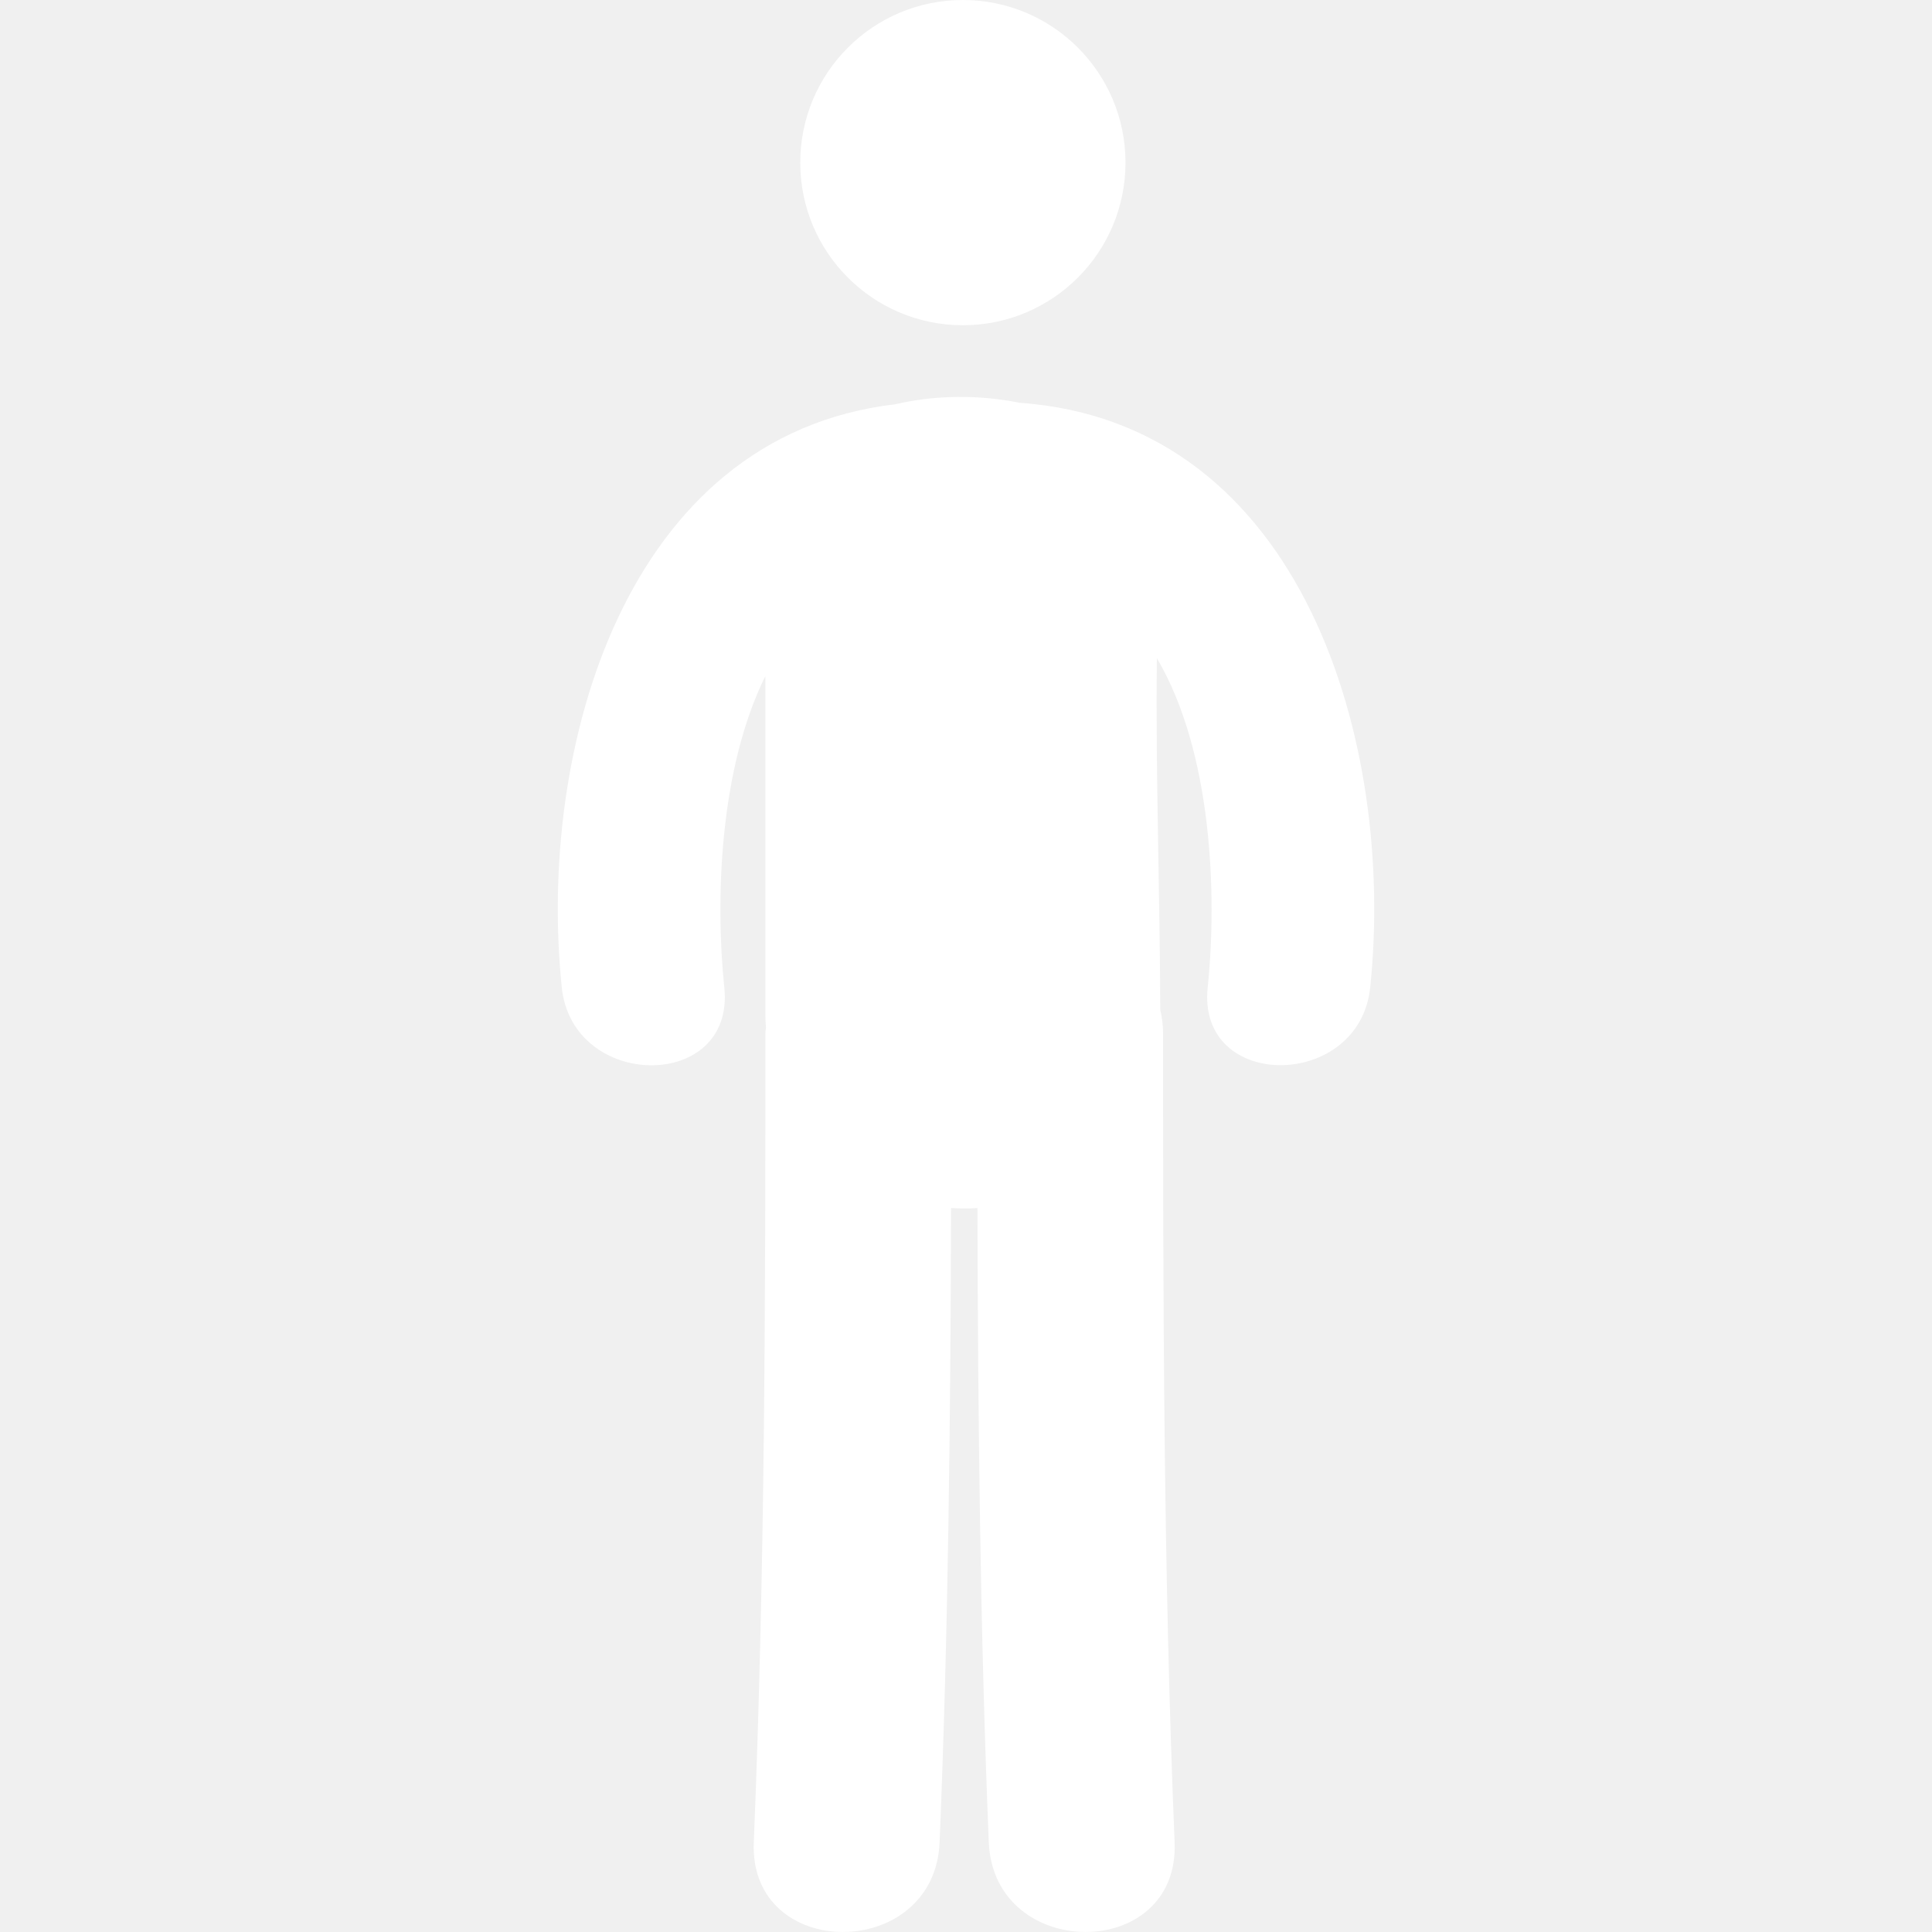
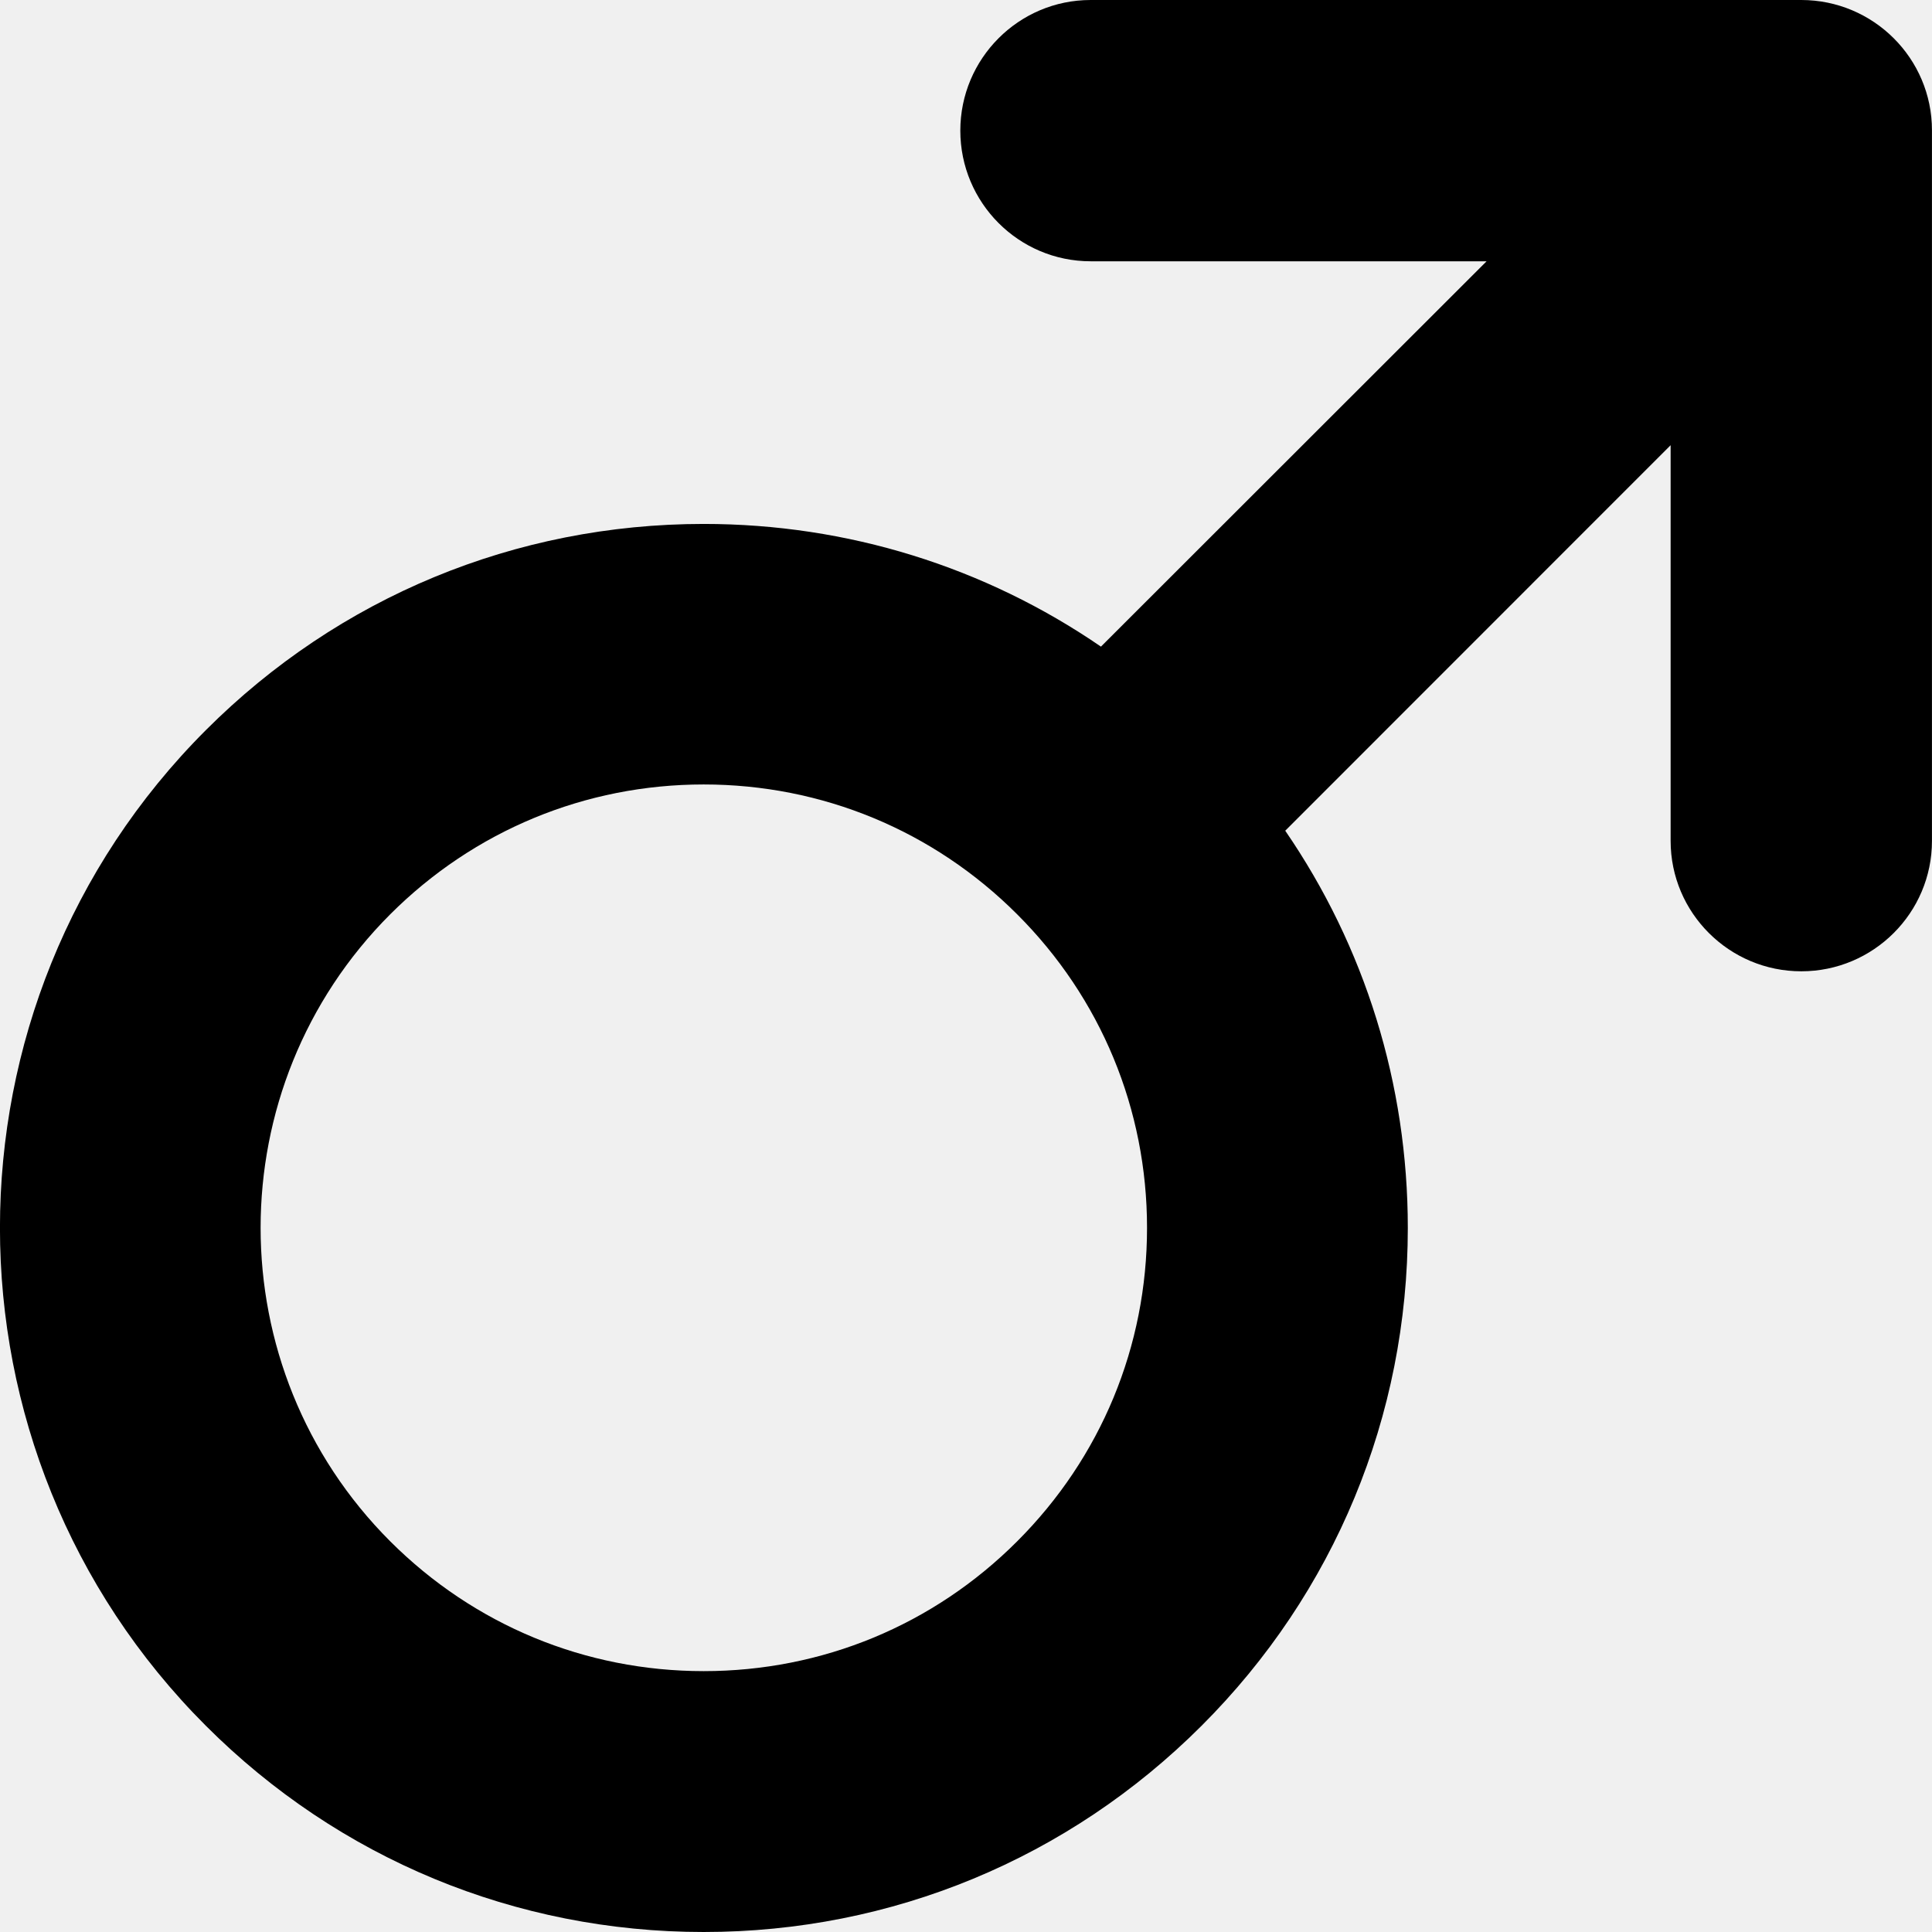
- <svg xmlns="http://www.w3.org/2000/svg" version="1.1" id="Capa_1" x="0px" y="0px" viewBox="0 0 53.545 53.545" style="enable-background:new 0 0 53.545 53.545;" xml:space="preserve" width="512px" height="512px">
+ <svg xmlns="http://www.w3.org/2000/svg" version="1.1" id="Capa_1" x="0px" y="0px" width="45.57px" height="45.57px" viewBox="0 0 45.57 45.57" style="enable-background:new 0 0 45.57 45.57;" xml:space="preserve">
  <g>
-     <g>
-       <circle cx="26.686" cy="4.507" r="4.507" fill="#FFFFFF" />
-       <path d="M28.256,11.163c-1.123-0.228-2.344-0.218-3.447,0.042c-7.493,0.878-9.926,9.551-9.239,16.164    c0.298,2.859,4.805,2.889,4.504,0c-0.25-2.41-0.143-6.047,1.138-8.632c0,3.142,0,6.284,0,9.425c0,0.111,0.011,0.215,0.016,0.322    c-0.003,0.051-0.015,0.094-0.015,0.146c0,7.479-0.013,14.955-0.322,22.428c-0.137,3.322,5.014,3.309,5.15,0    c0.242-5.857,0.303-11.717,0.317-17.578c0.244,0.016,0.488,0.016,0.732,0.002c0.015,5.861,0.074,11.721,0.314,17.576    c0.137,3.309,5.288,3.322,5.15,0c-0.309-7.473-0.32-14.949-0.32-22.428c0-0.232-0.031-0.443-0.078-0.646    c-0.007-3.247-0.131-6.497-0.093-9.742c1.534,2.597,1.674,6.558,1.408,9.125c-0.302,2.887,4.206,2.858,4.504,0    C38.678,20.617,36.128,11.719,28.256,11.163z" fill="#FFFFFF" />
-     </g>
+     <path d="M42.486,0h-16.76c-1.699,0-3.075,1.383-3.075,3.081c0,1.698,1.375,3.082,3.075,3.082h9.338l-9.096,9.089   c-2.738-1.879-5.977-2.894-9.37-2.894c-4.437,0-8.606,1.726-11.742,4.863c-6.476,6.474-6.476,17.009,0,23.485   c3.136,3.137,7.306,4.864,11.742,4.864c4.436,0,8.606-1.729,11.743-4.864c3.139-3.136,4.865-7.308,4.865-11.744   c0-3.394-1.012-6.63-2.891-9.368l9.09-9.093v9.333c0,1.699,1.384,3.076,3.082,3.076c1.699,0,3.082-1.377,3.082-3.076V3.075   C45.57,1.376,44.186,0,42.486,0z M23.992,36.355c-1.974,1.976-4.599,3.062-7.394,3.062c-2.793,0-5.418-1.087-7.394-3.062   c-4.076-4.076-4.076-10.711,0-14.789c1.976-1.975,4.602-3.063,7.394-3.063c2.793,0,5.419,1.088,7.394,3.063   c1.977,1.975,3.063,4.601,3.063,7.394C27.056,31.755,25.968,34.381,23.992,36.355z" />
  </g>
  <g>
</g>
  <g>
</g>
  <g>
</g>
  <g>
</g>
  <g>
</g>
  <g>
</g>
  <g>
</g>
  <g>
</g>
  <g>
</g>
  <g>
</g>
  <g>
</g>
  <g>
</g>
  <g>
</g>
  <g>
</g>
  <g>
</g>
</svg>
